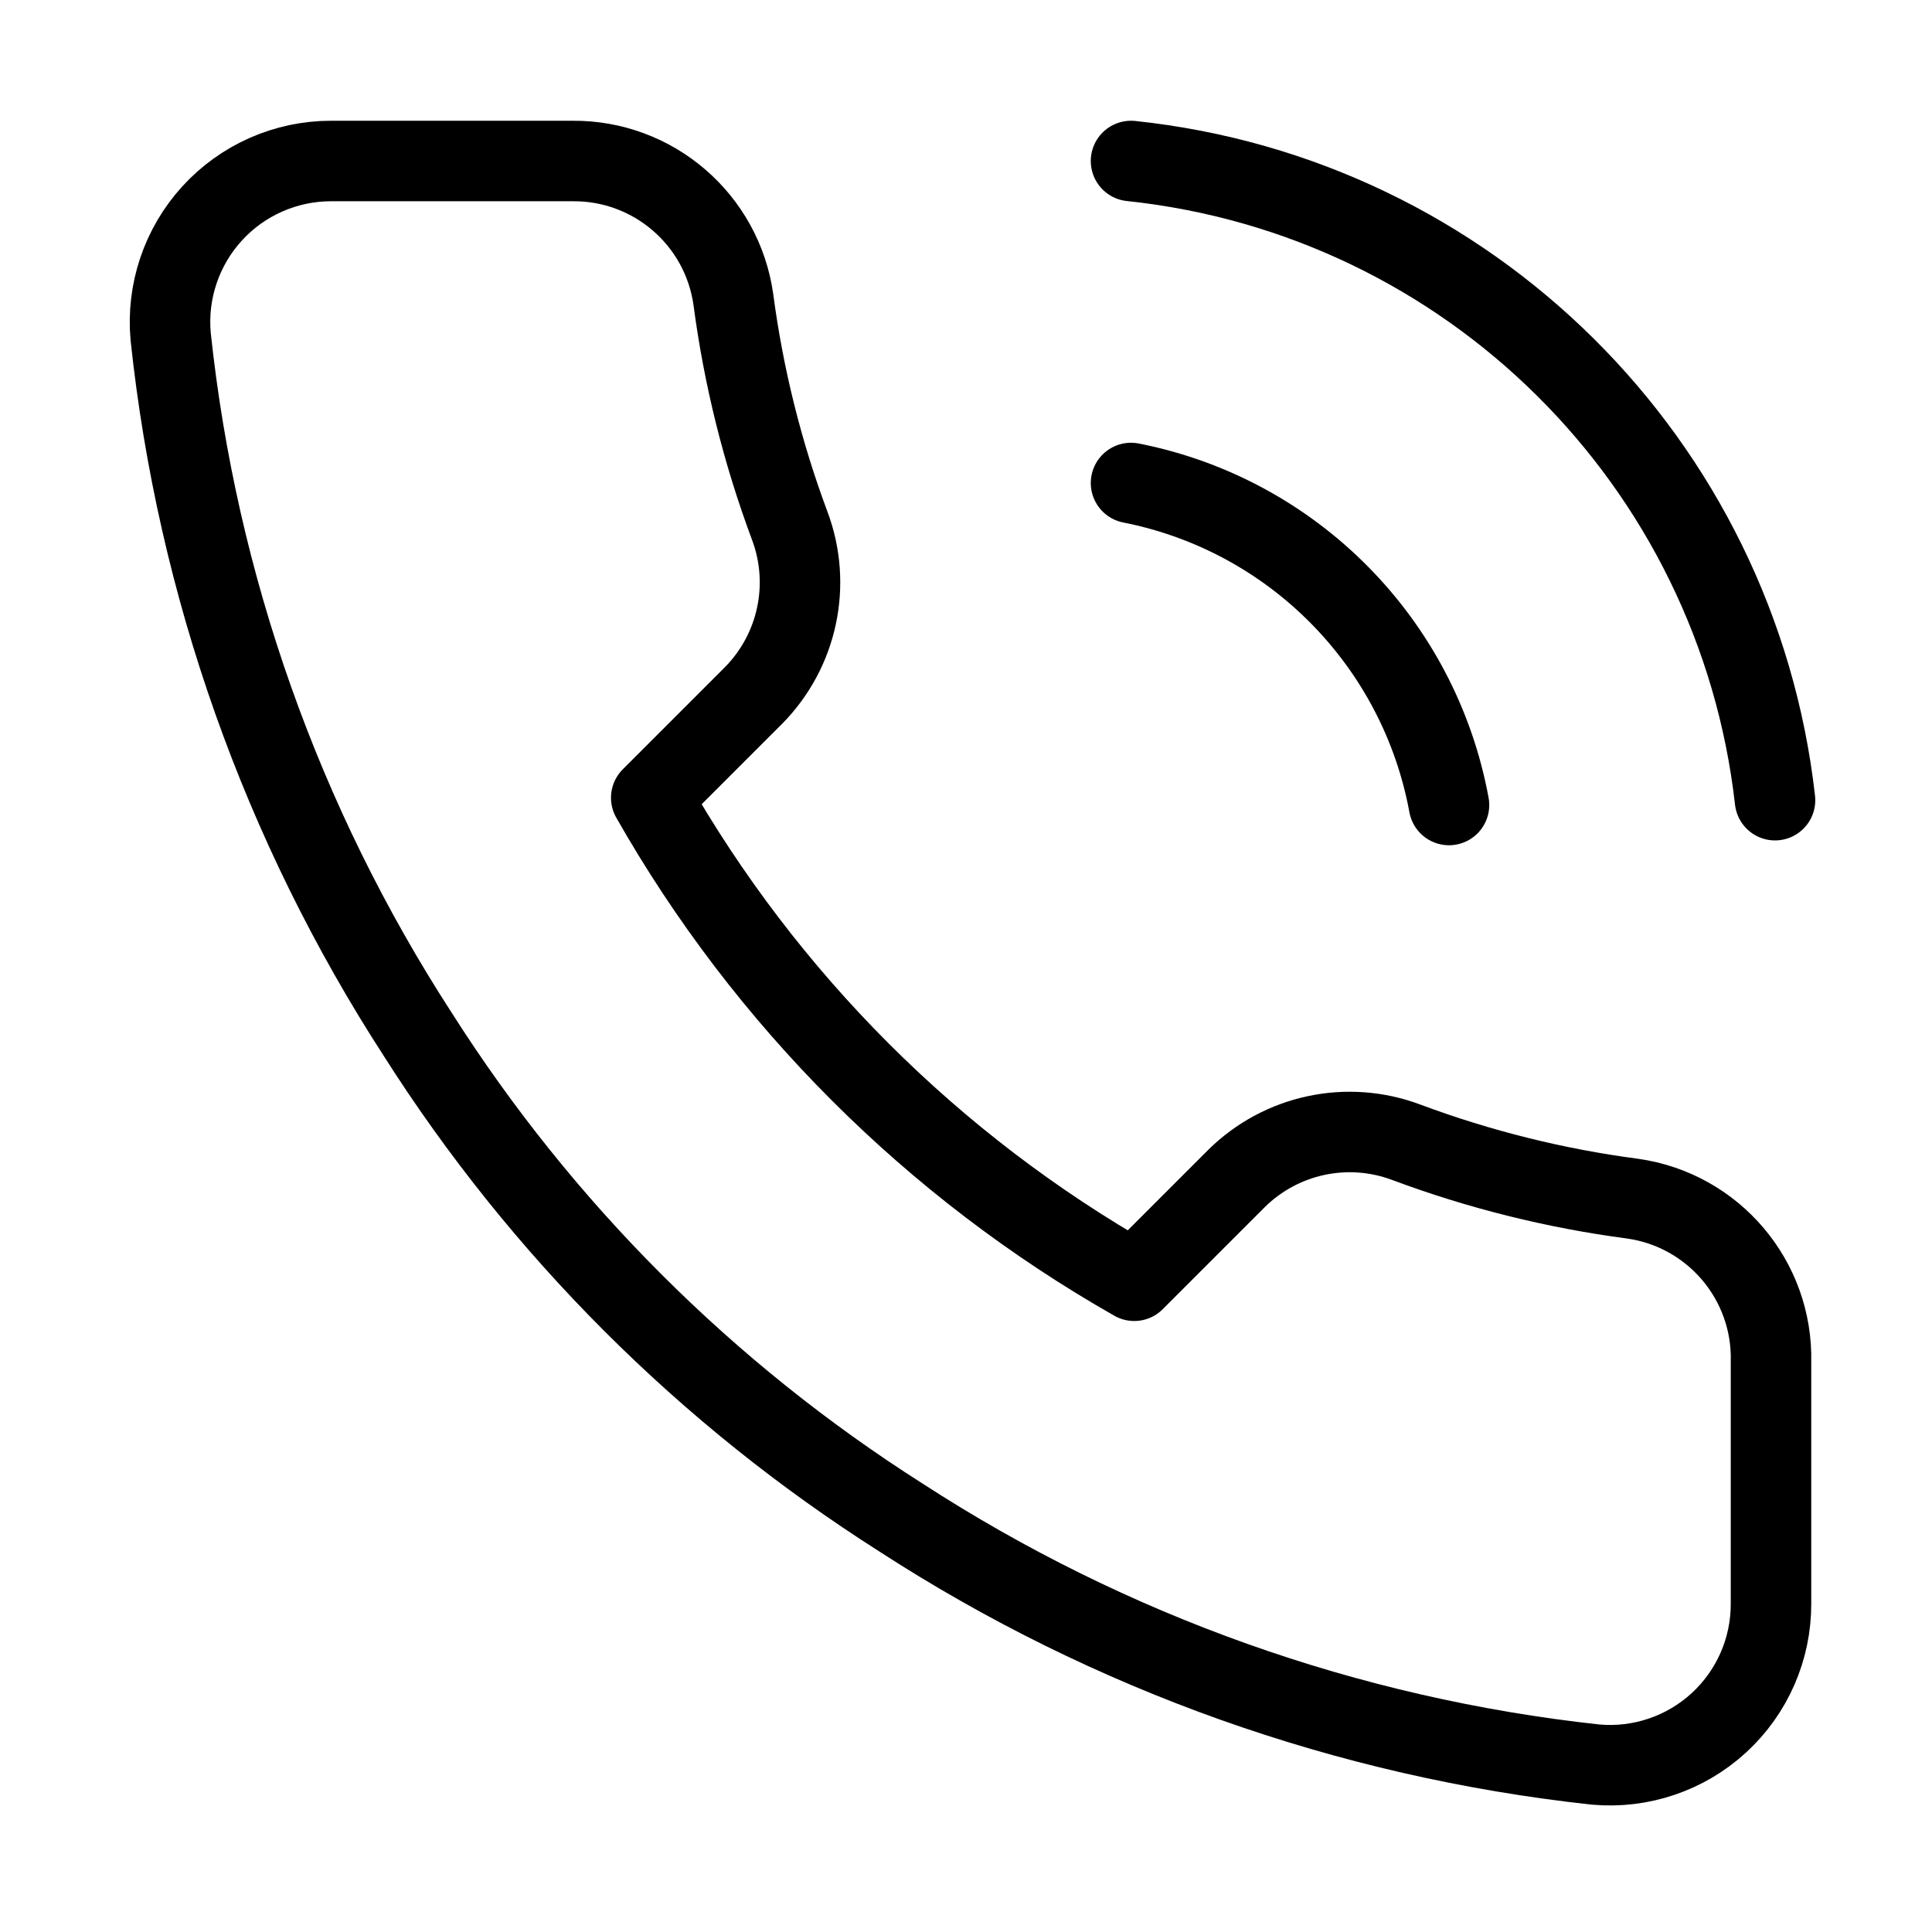
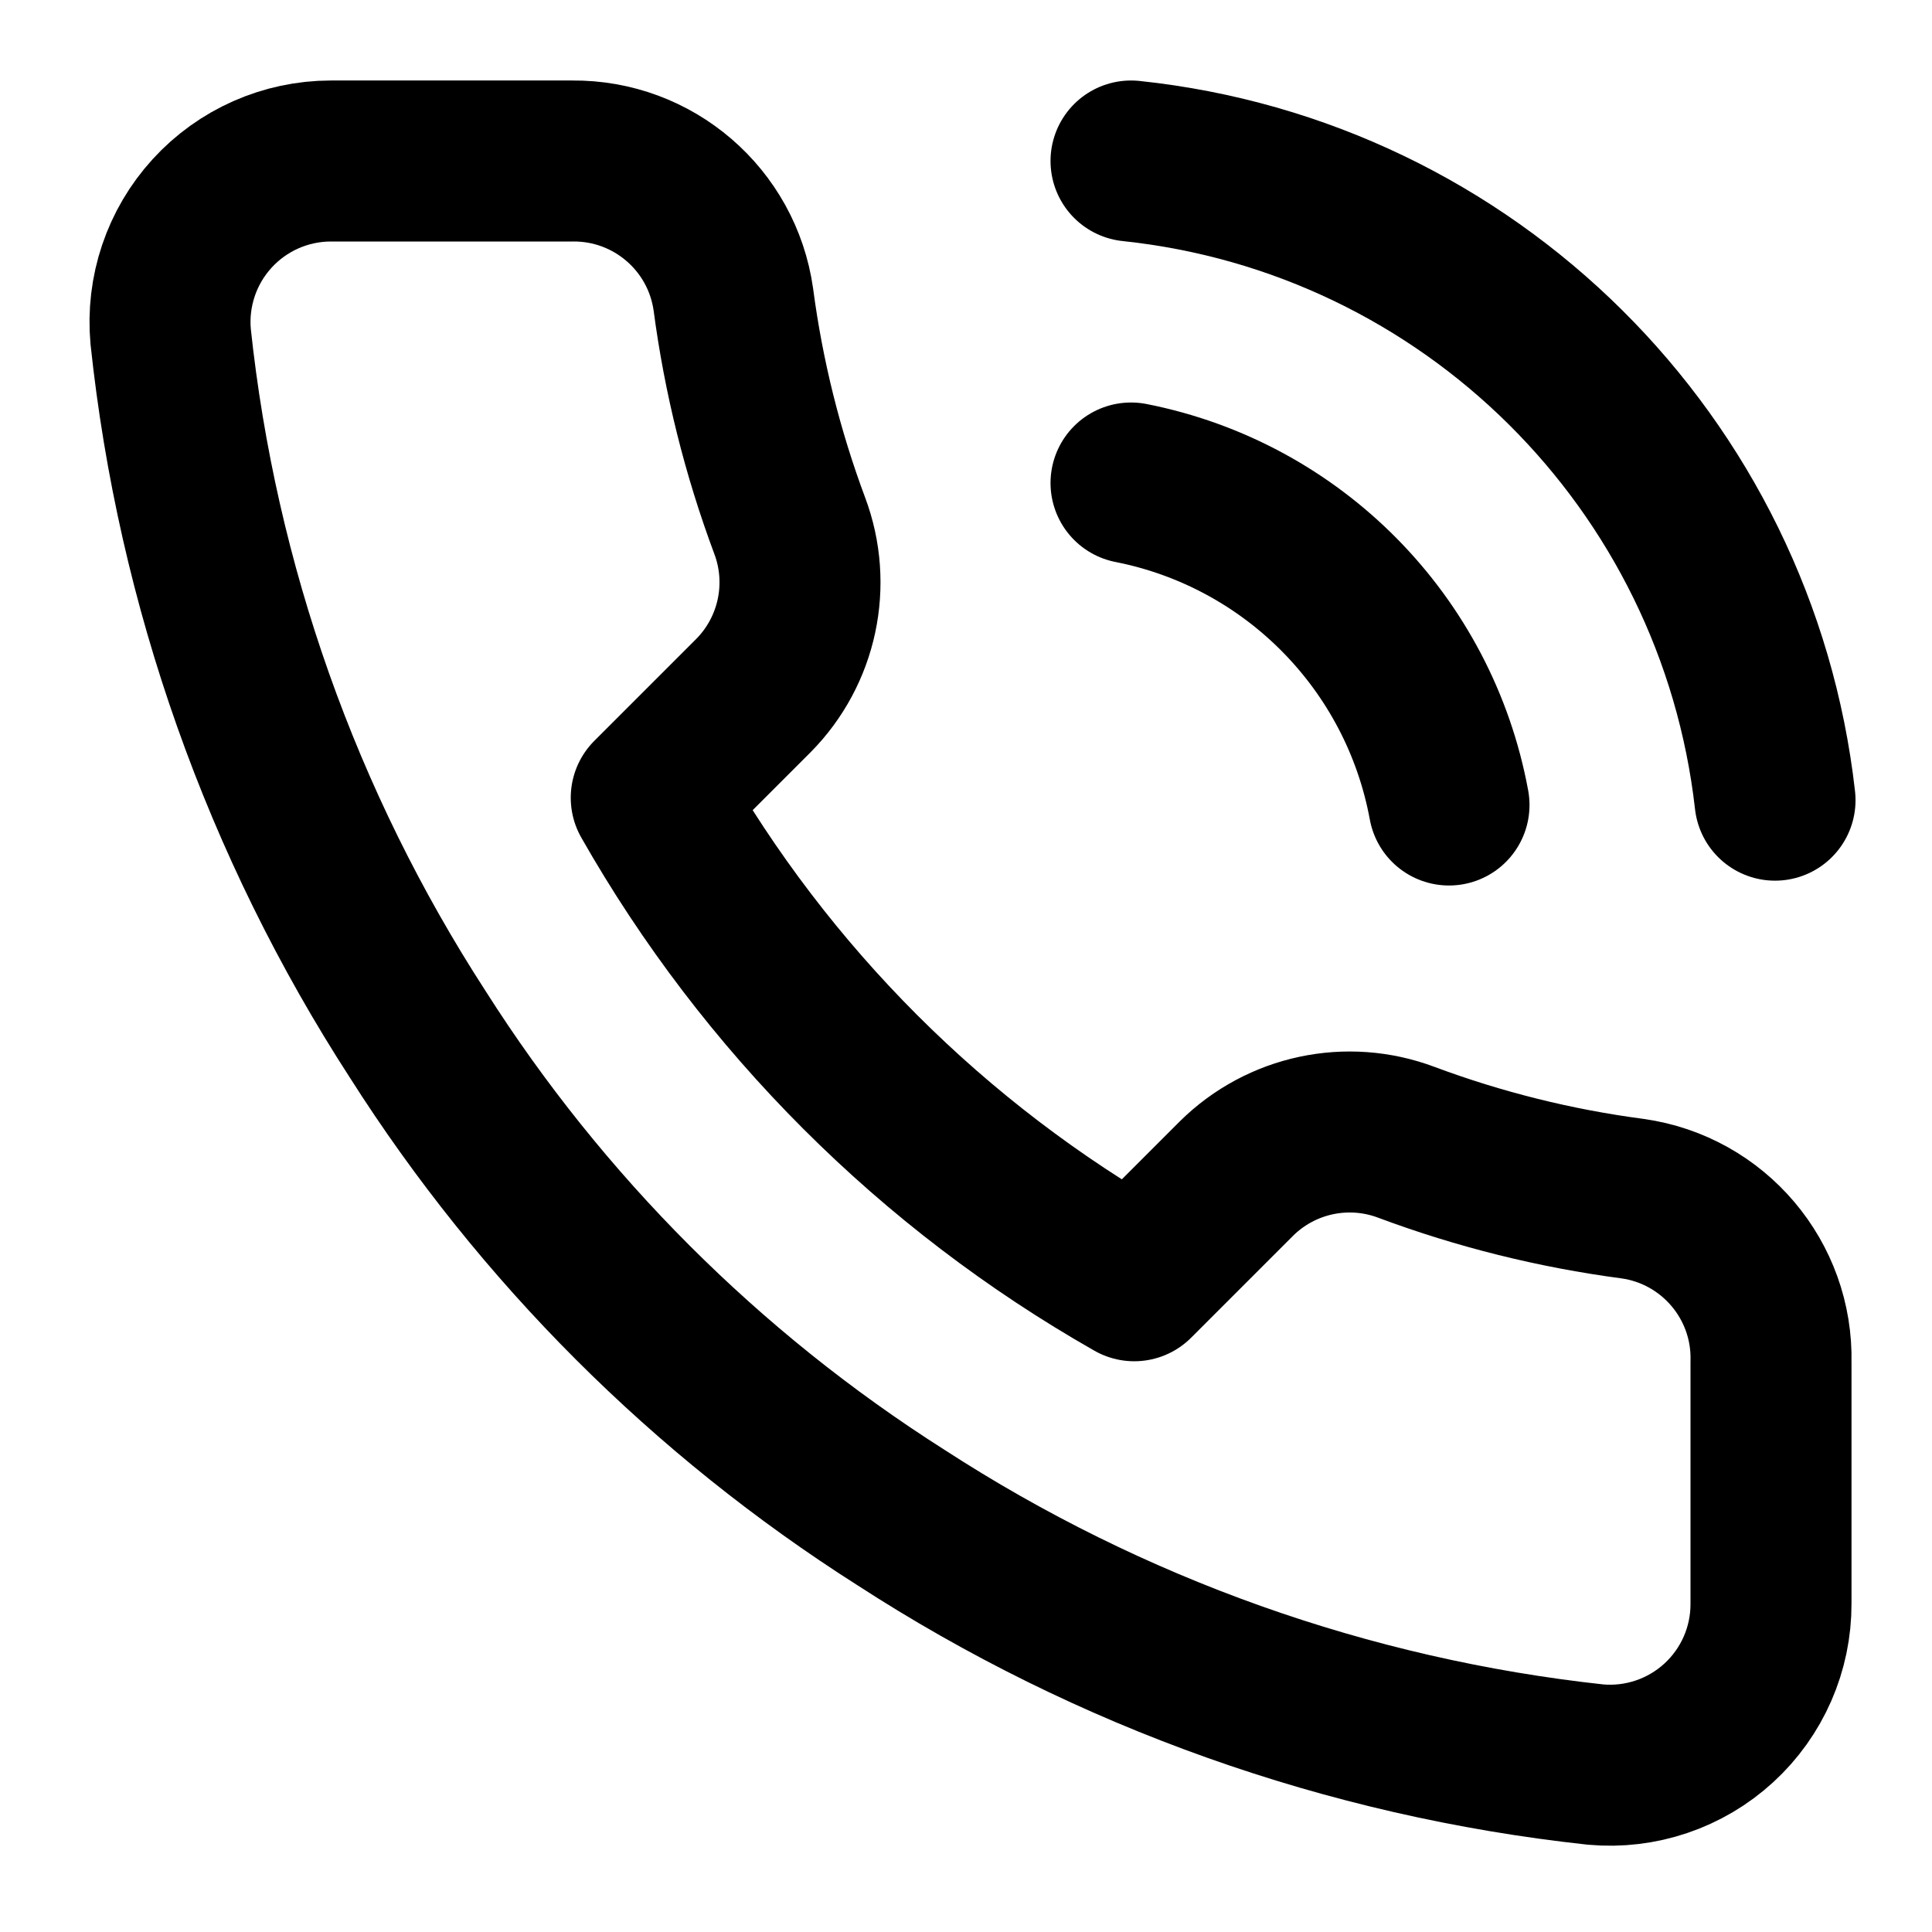
- <svg xmlns="http://www.w3.org/2000/svg" width="24" height="24" viewBox="0 0 24 24" fill="none" stroke="currentColor" stroke-width="1" stroke-linecap="round" stroke-linejoin="round" class="lucide lucide-phone-call-icon lucide-phone-call">
+ <svg xmlns="http://www.w3.org/2000/svg" width="24" height="24" viewBox="0 0 24 24" fill="none" stroke="currentColor" stroke-width="2" stroke-linecap="round" stroke-linejoin="round" class="lucide lucide-phone-call-icon lucide-phone-call">
  <path d="M22 16.92v3a2 2 0 0 1-2.18 2 19.79 19.79 0 0 1-8.63-3.07 19.5 19.5 0 0 1-6-6 19.79 19.79 0 0 1-3.07-8.67A2 2 0 0 1 4.11 2h3a2 2 0 0 1 2 1.72 12.84 12.84 0 0 0 .7 2.81 2 2 0 0 1-.45 2.11L8.09 9.91a16 16 0 0 0 6 6l1.27-1.27a2 2 0 0 1 2.11-.45 12.84 12.84 0 0 0 2.81.7A2 2 0 0 1 22 16.92z" />
  <path d="M14.05 2a9 9 0 0 1 8 7.94" />
  <path d="M14.05 6A5 5 0 0 1 18 10" />
</svg>
